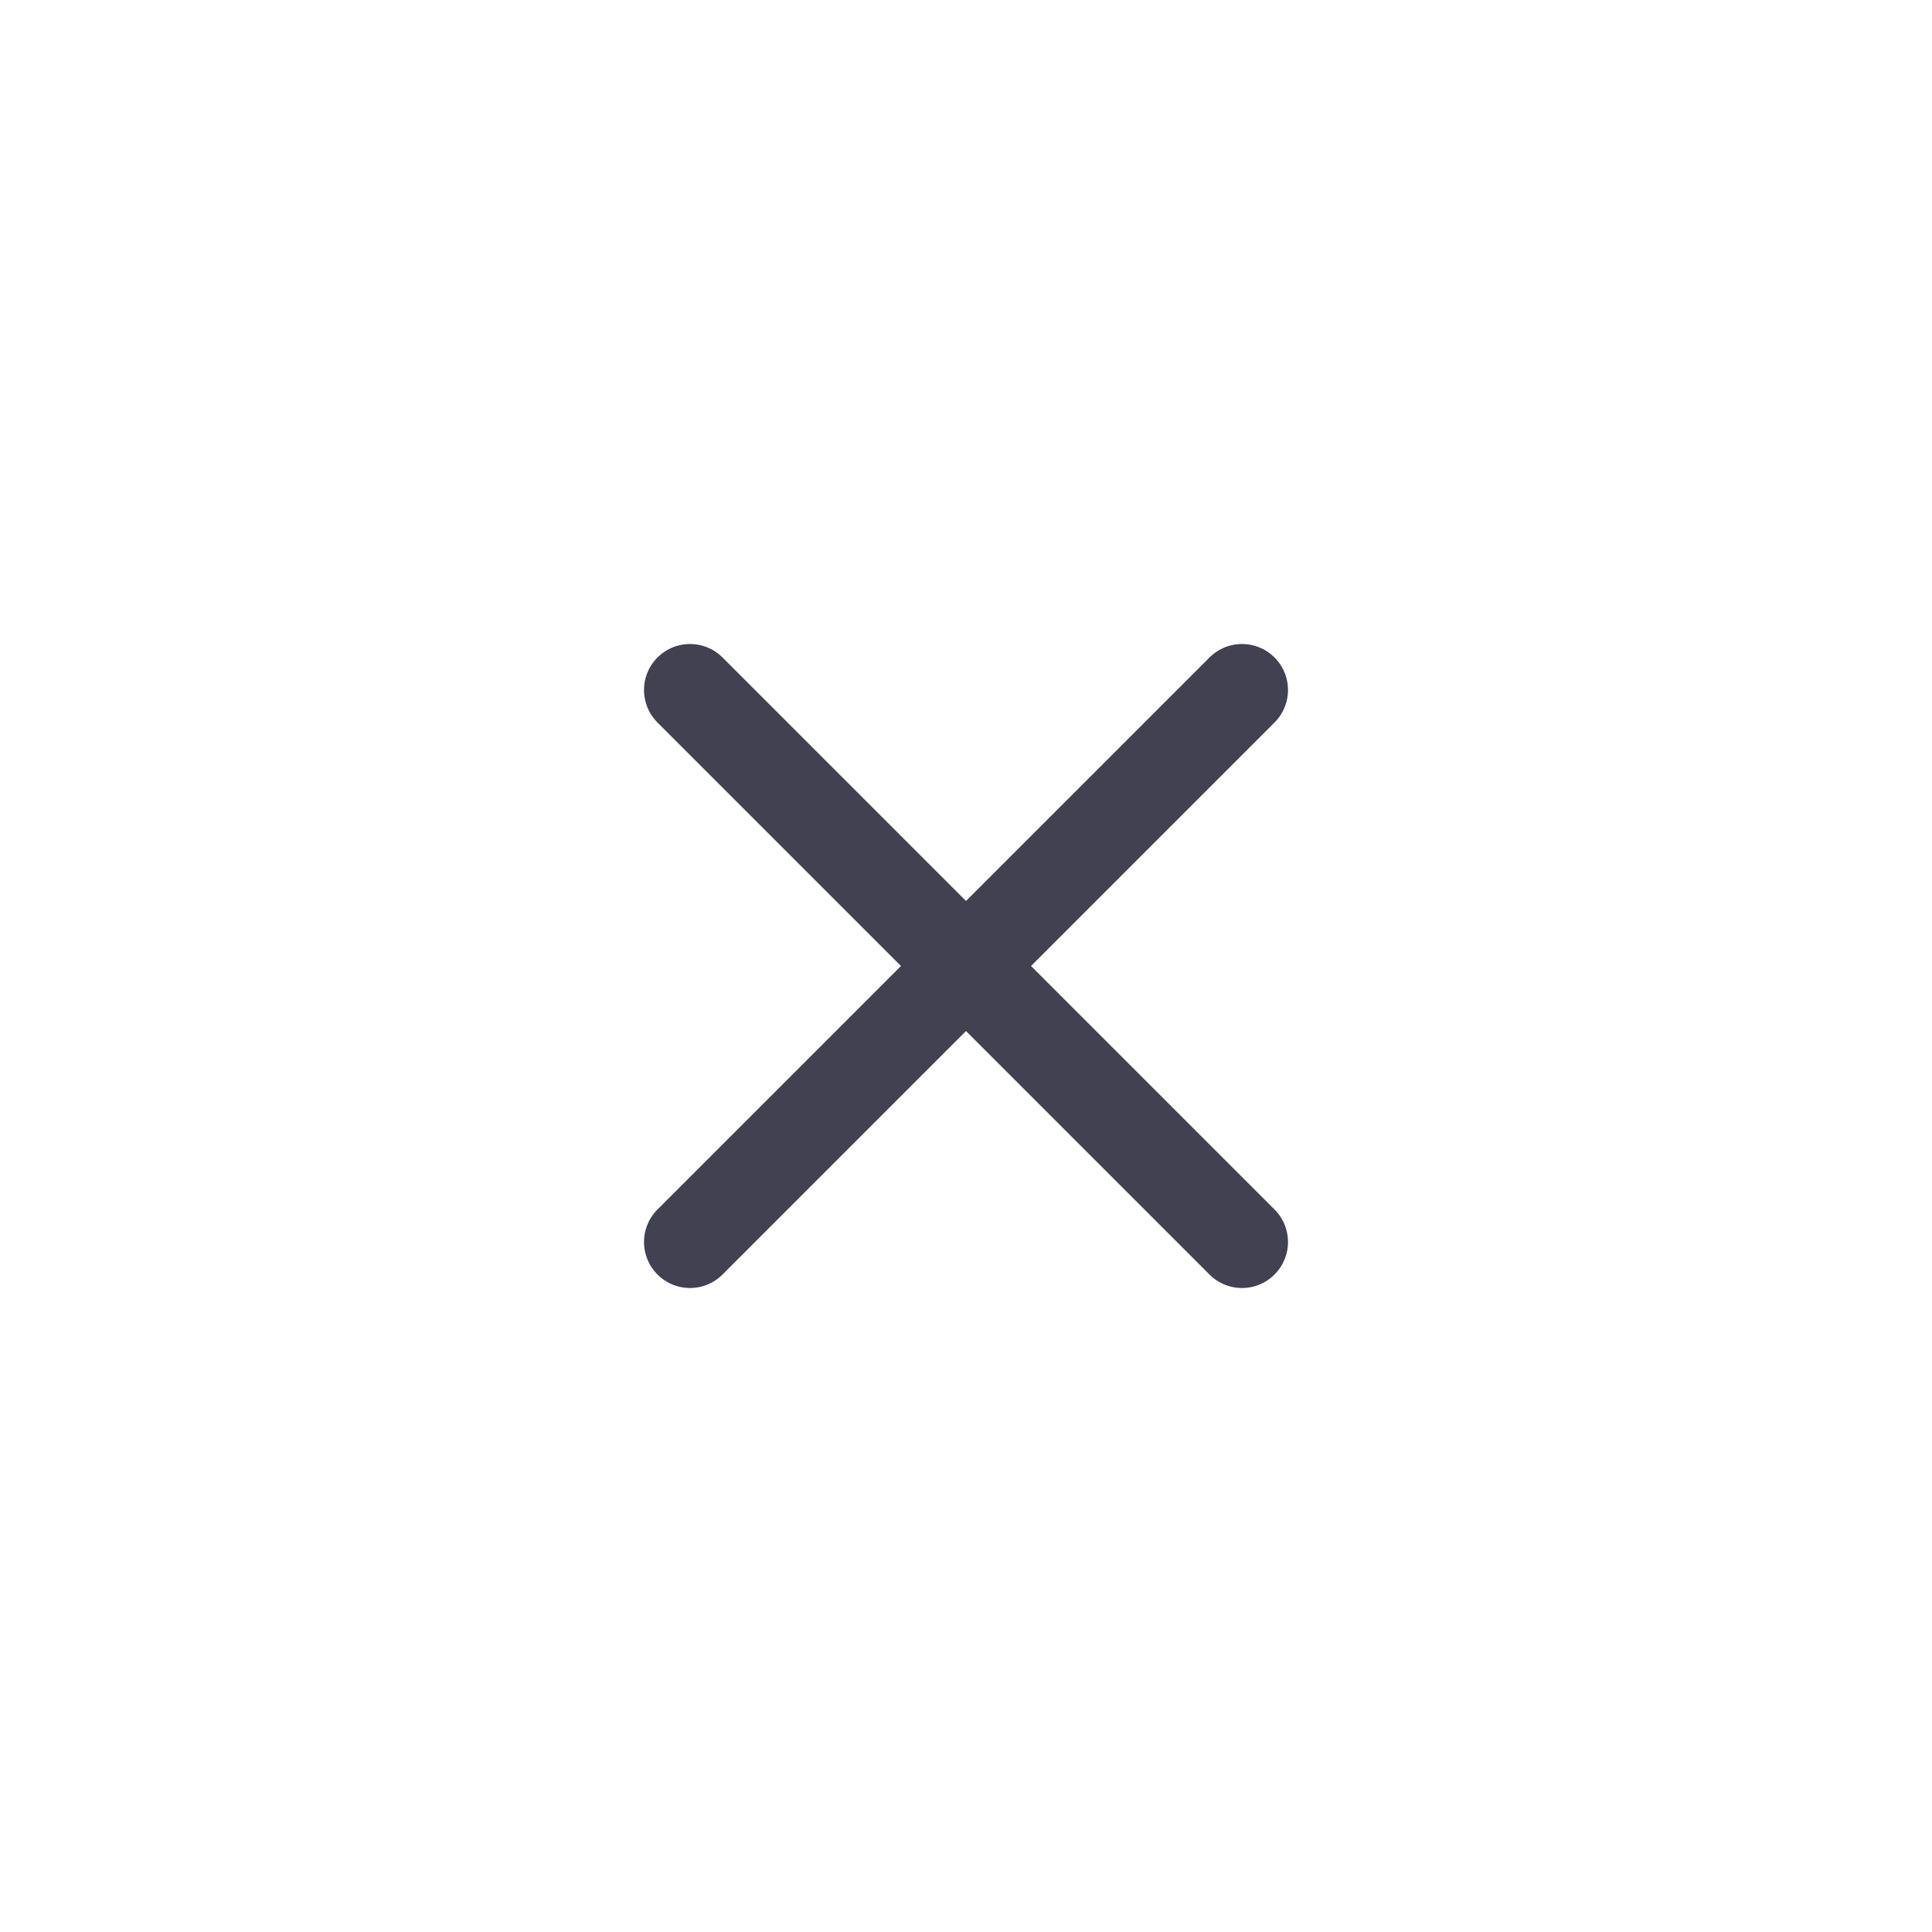
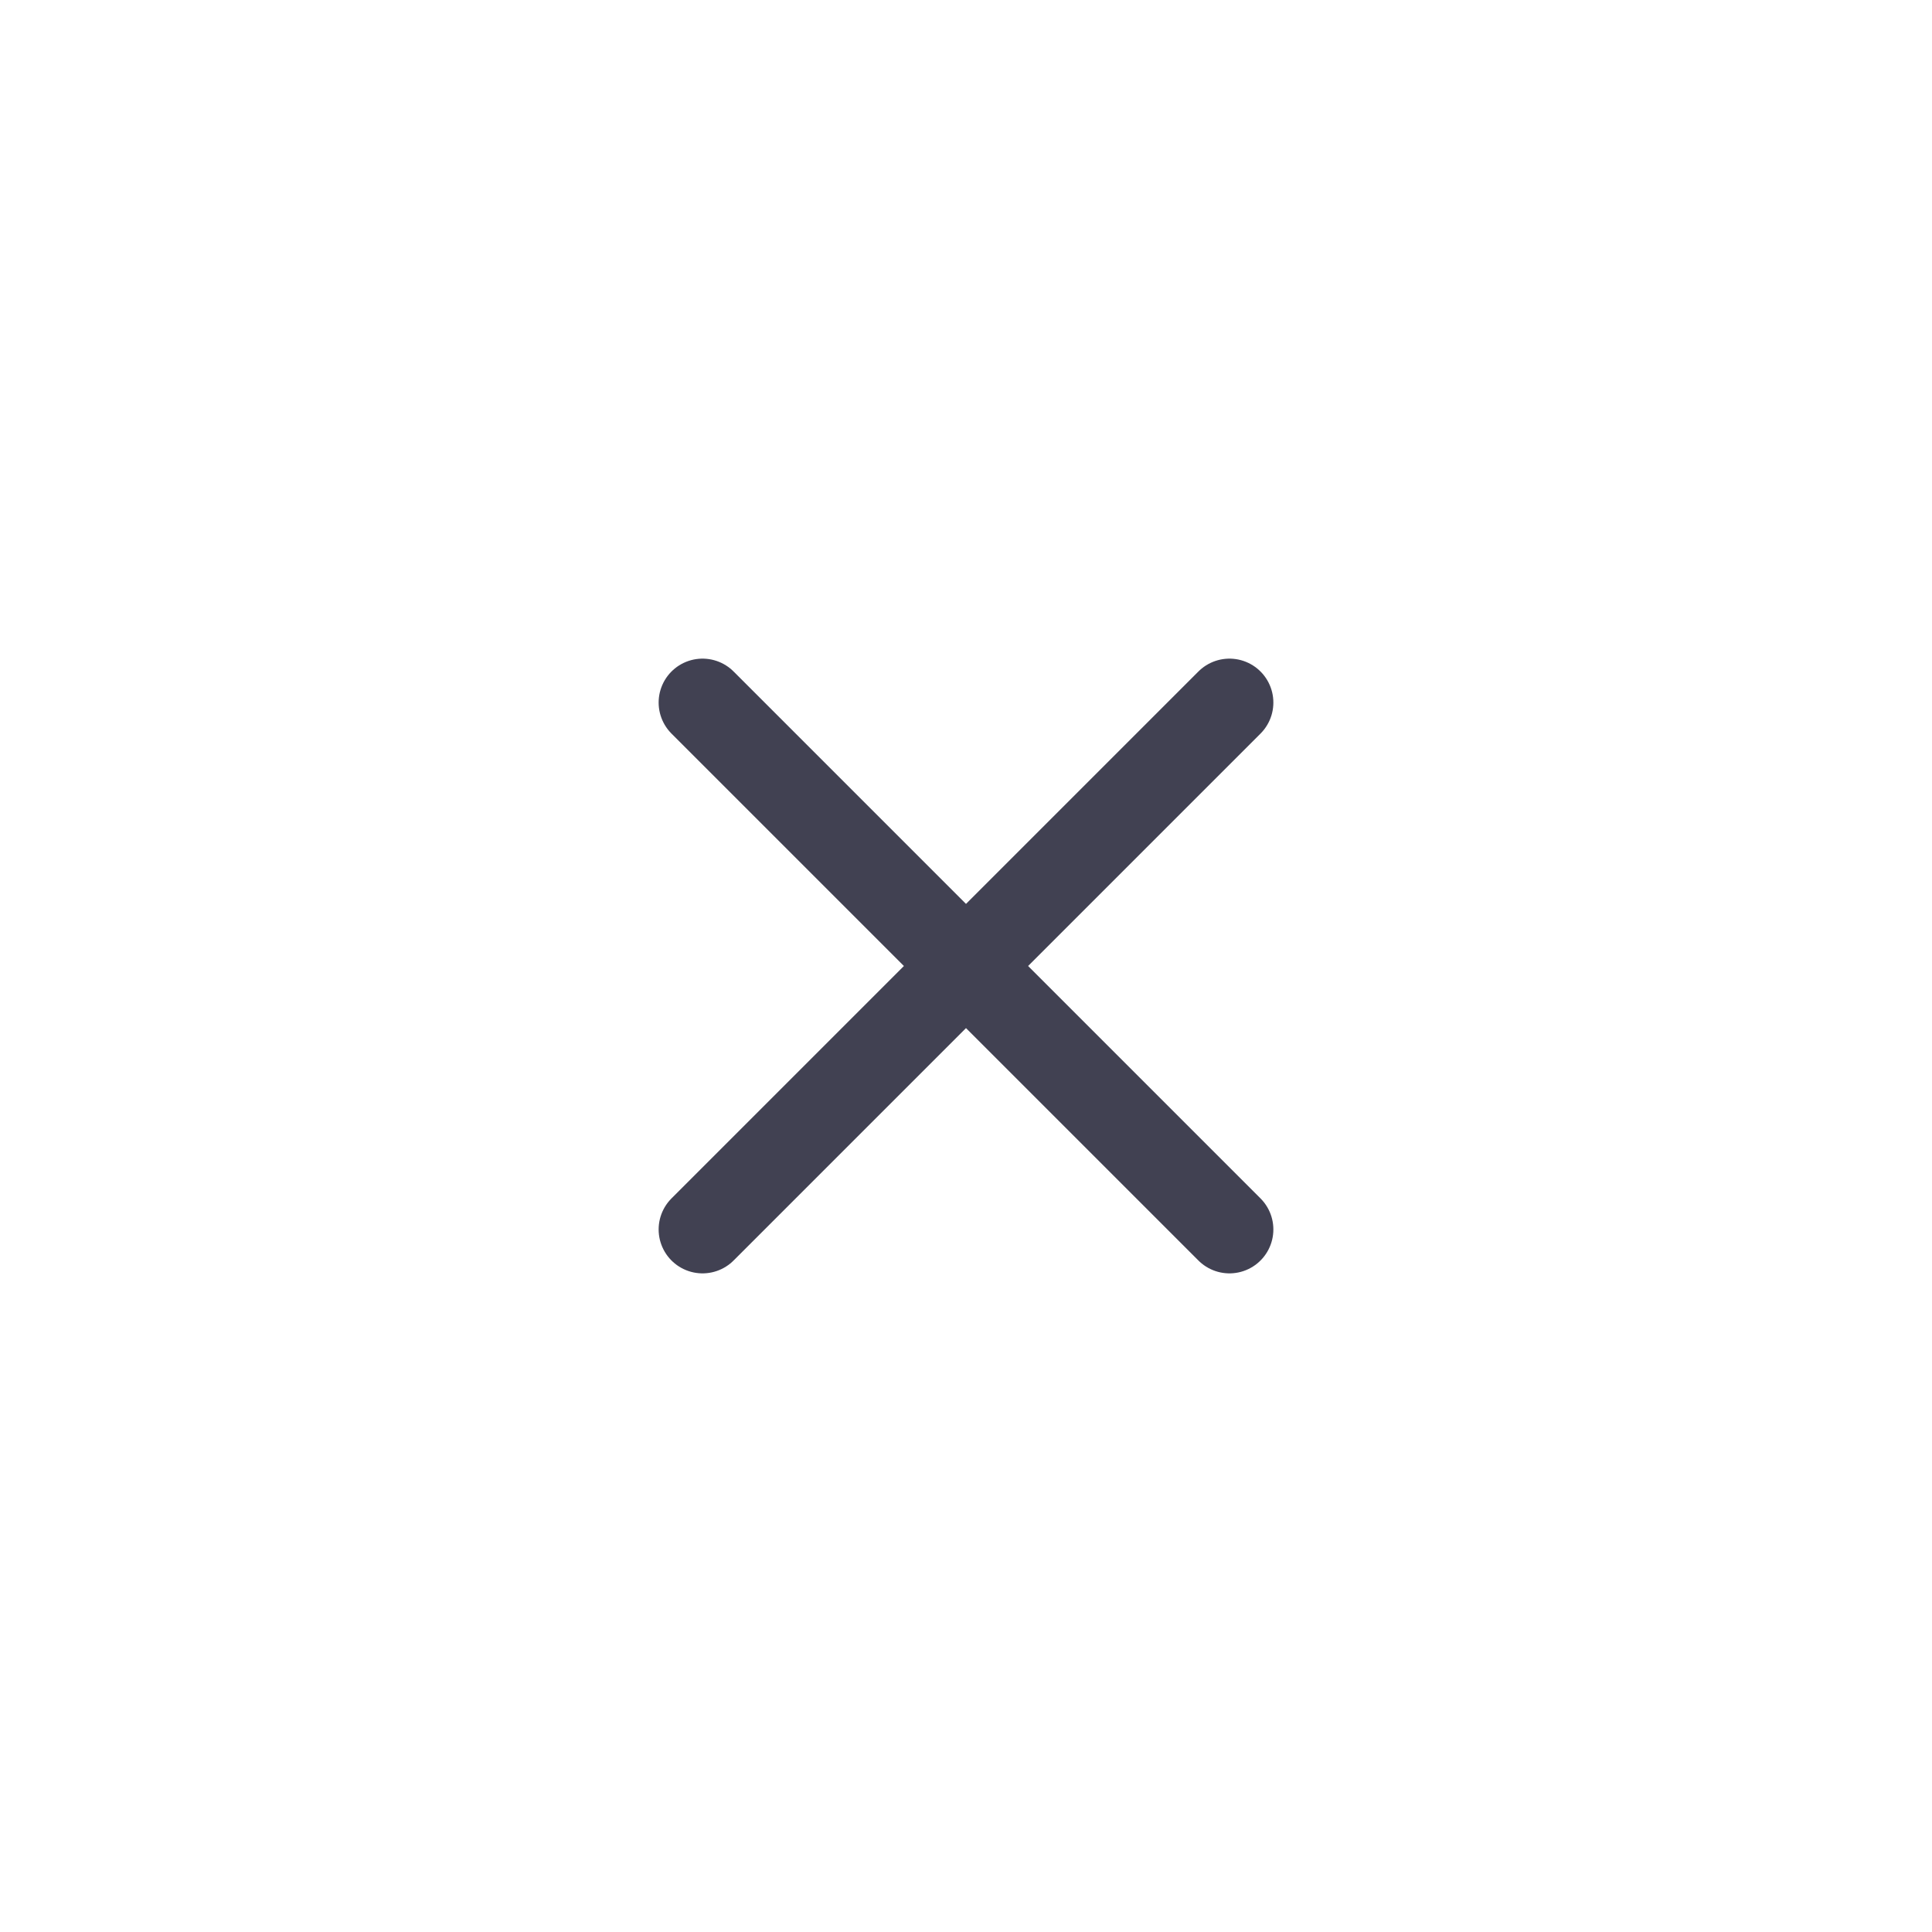
- <svg xmlns="http://www.w3.org/2000/svg" width="21" height="21" viewBox="0 0 21 21" fill="none">
+ <svg xmlns="http://www.w3.org/2000/svg" width="22" height="22" viewBox="0 0 22 22" fill="none">
  <g id="system-uicons:close">
-     <path id="Vector" d="M7.5 7.5L13.5 13.5M13.5 7.5L7.5 13.5" stroke="#414152" stroke-linecap="round" stroke-linejoin="round" />
+     <path id="Vector" d="M8 8L14 14M14 8L8 14" stroke="#414152" stroke-linecap="round" stroke-linejoin="round" />
  </g>
</svg>
